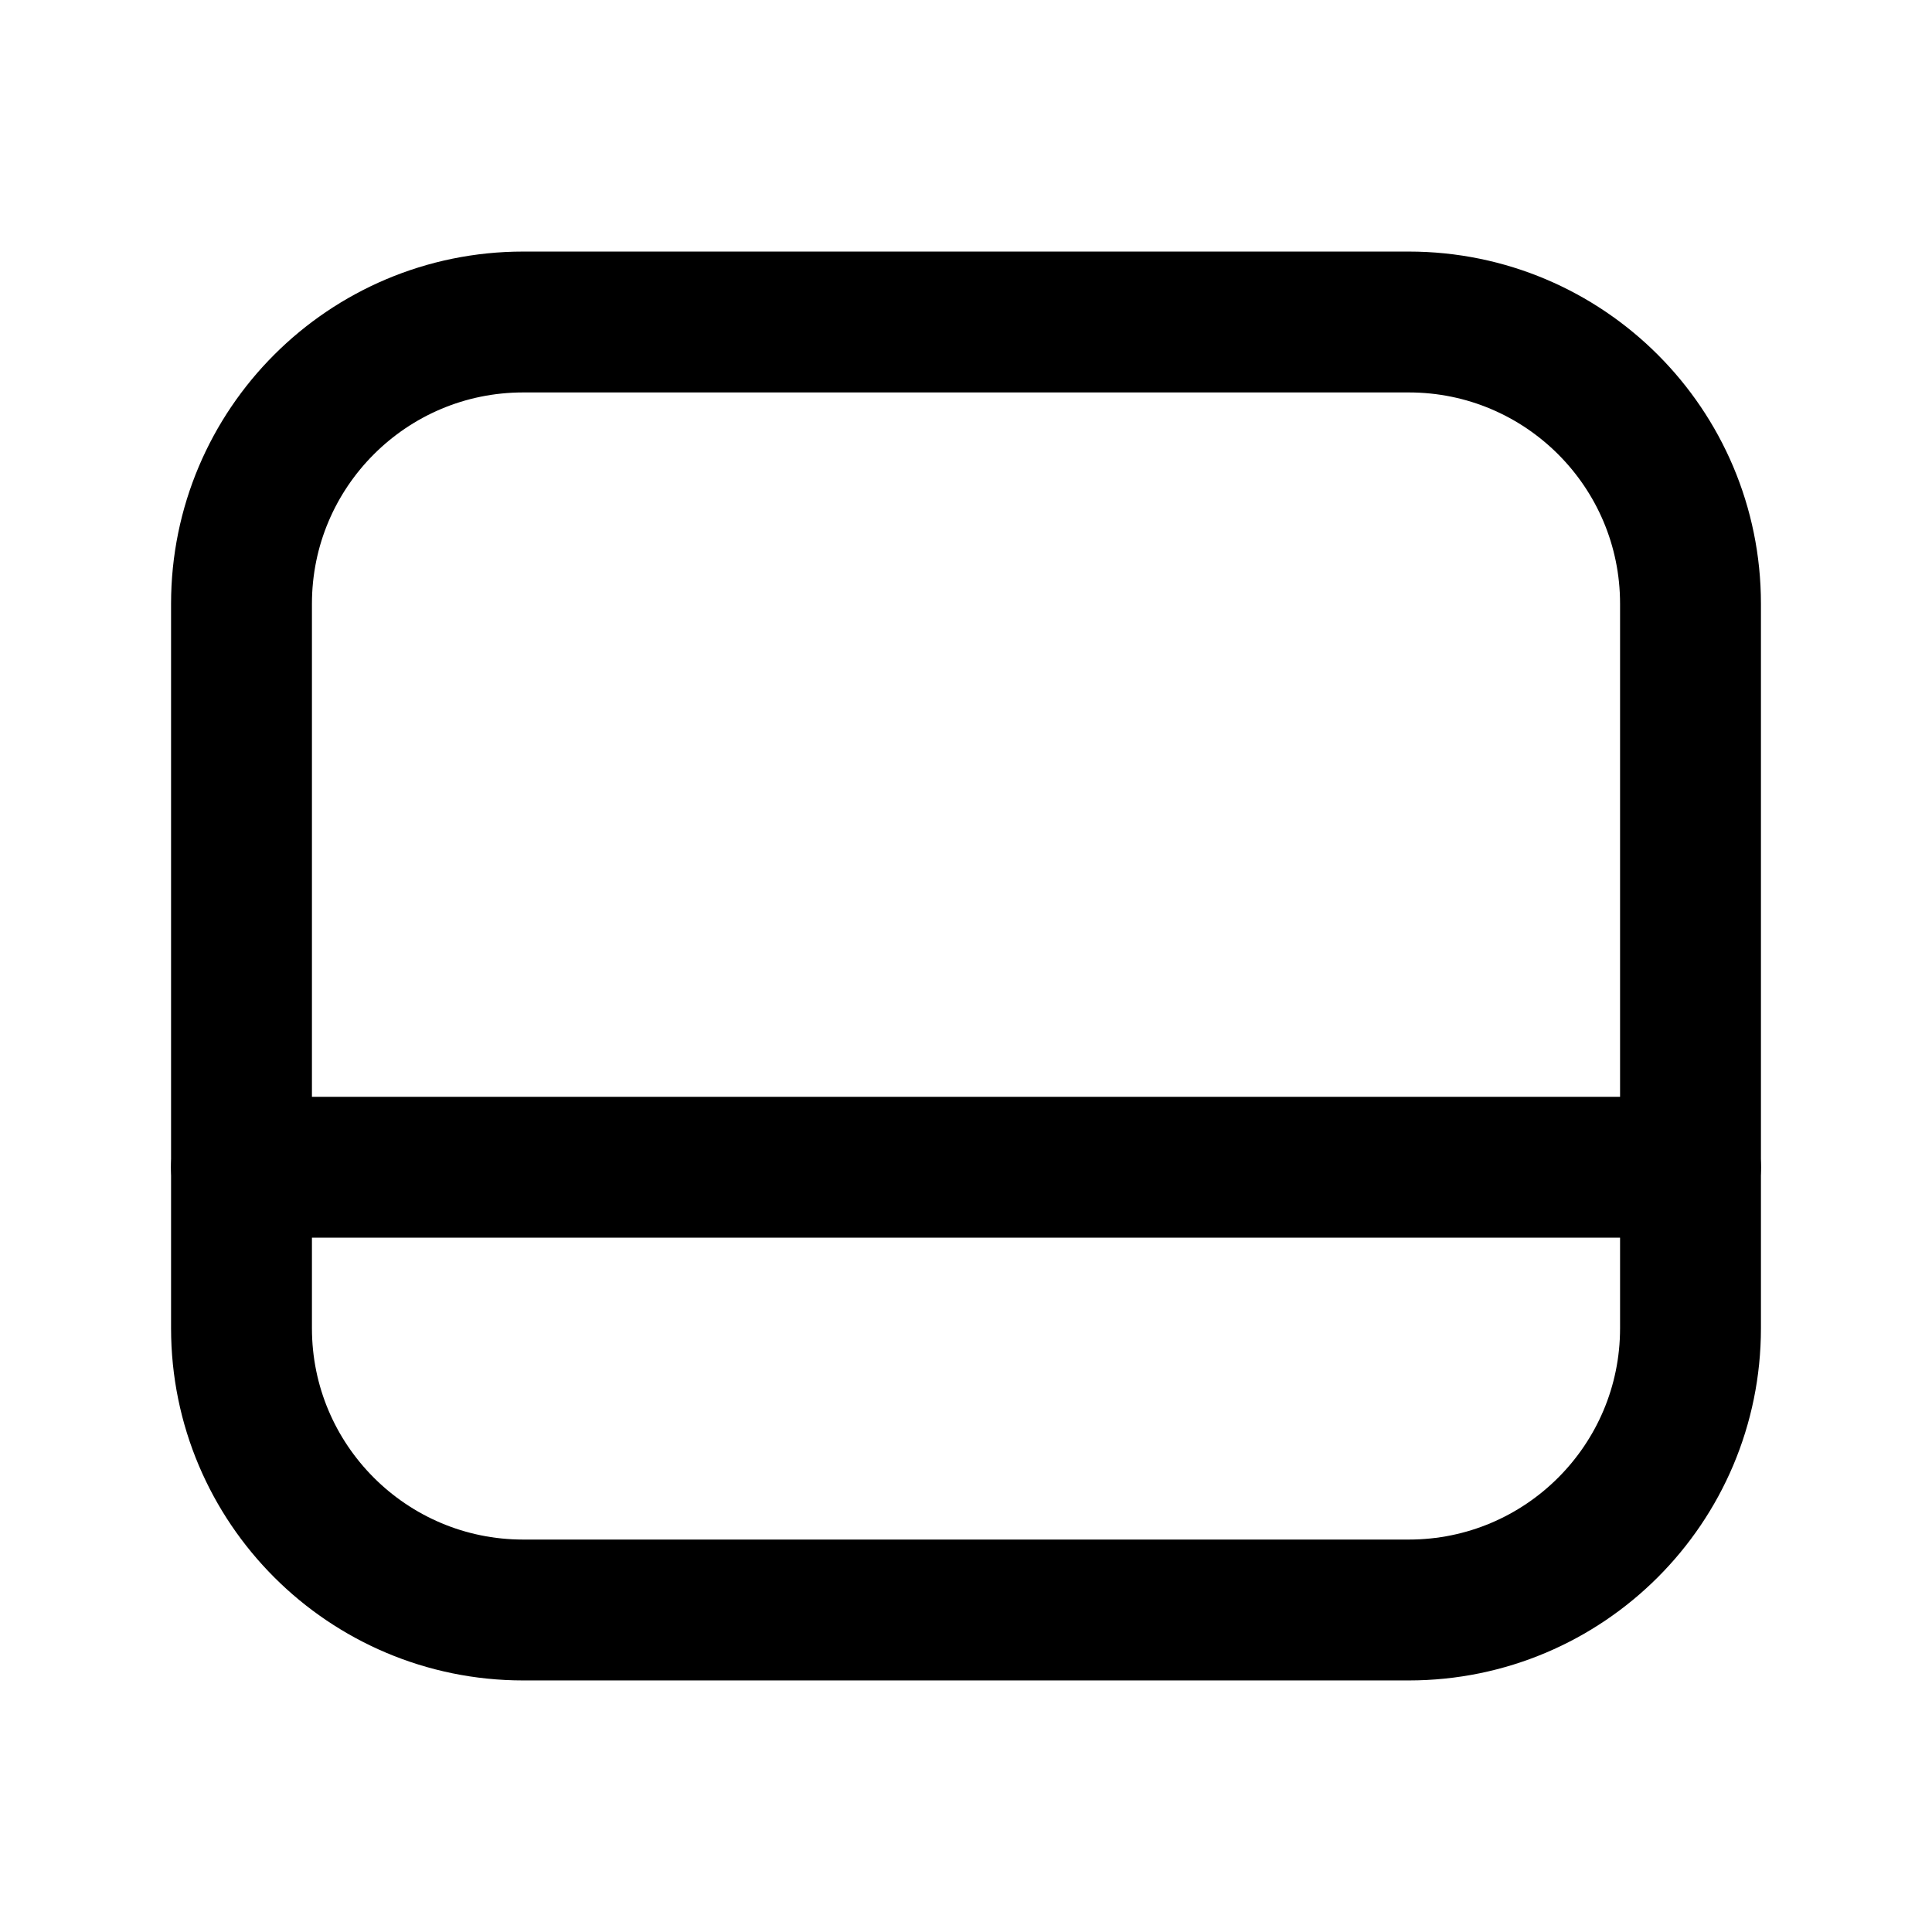
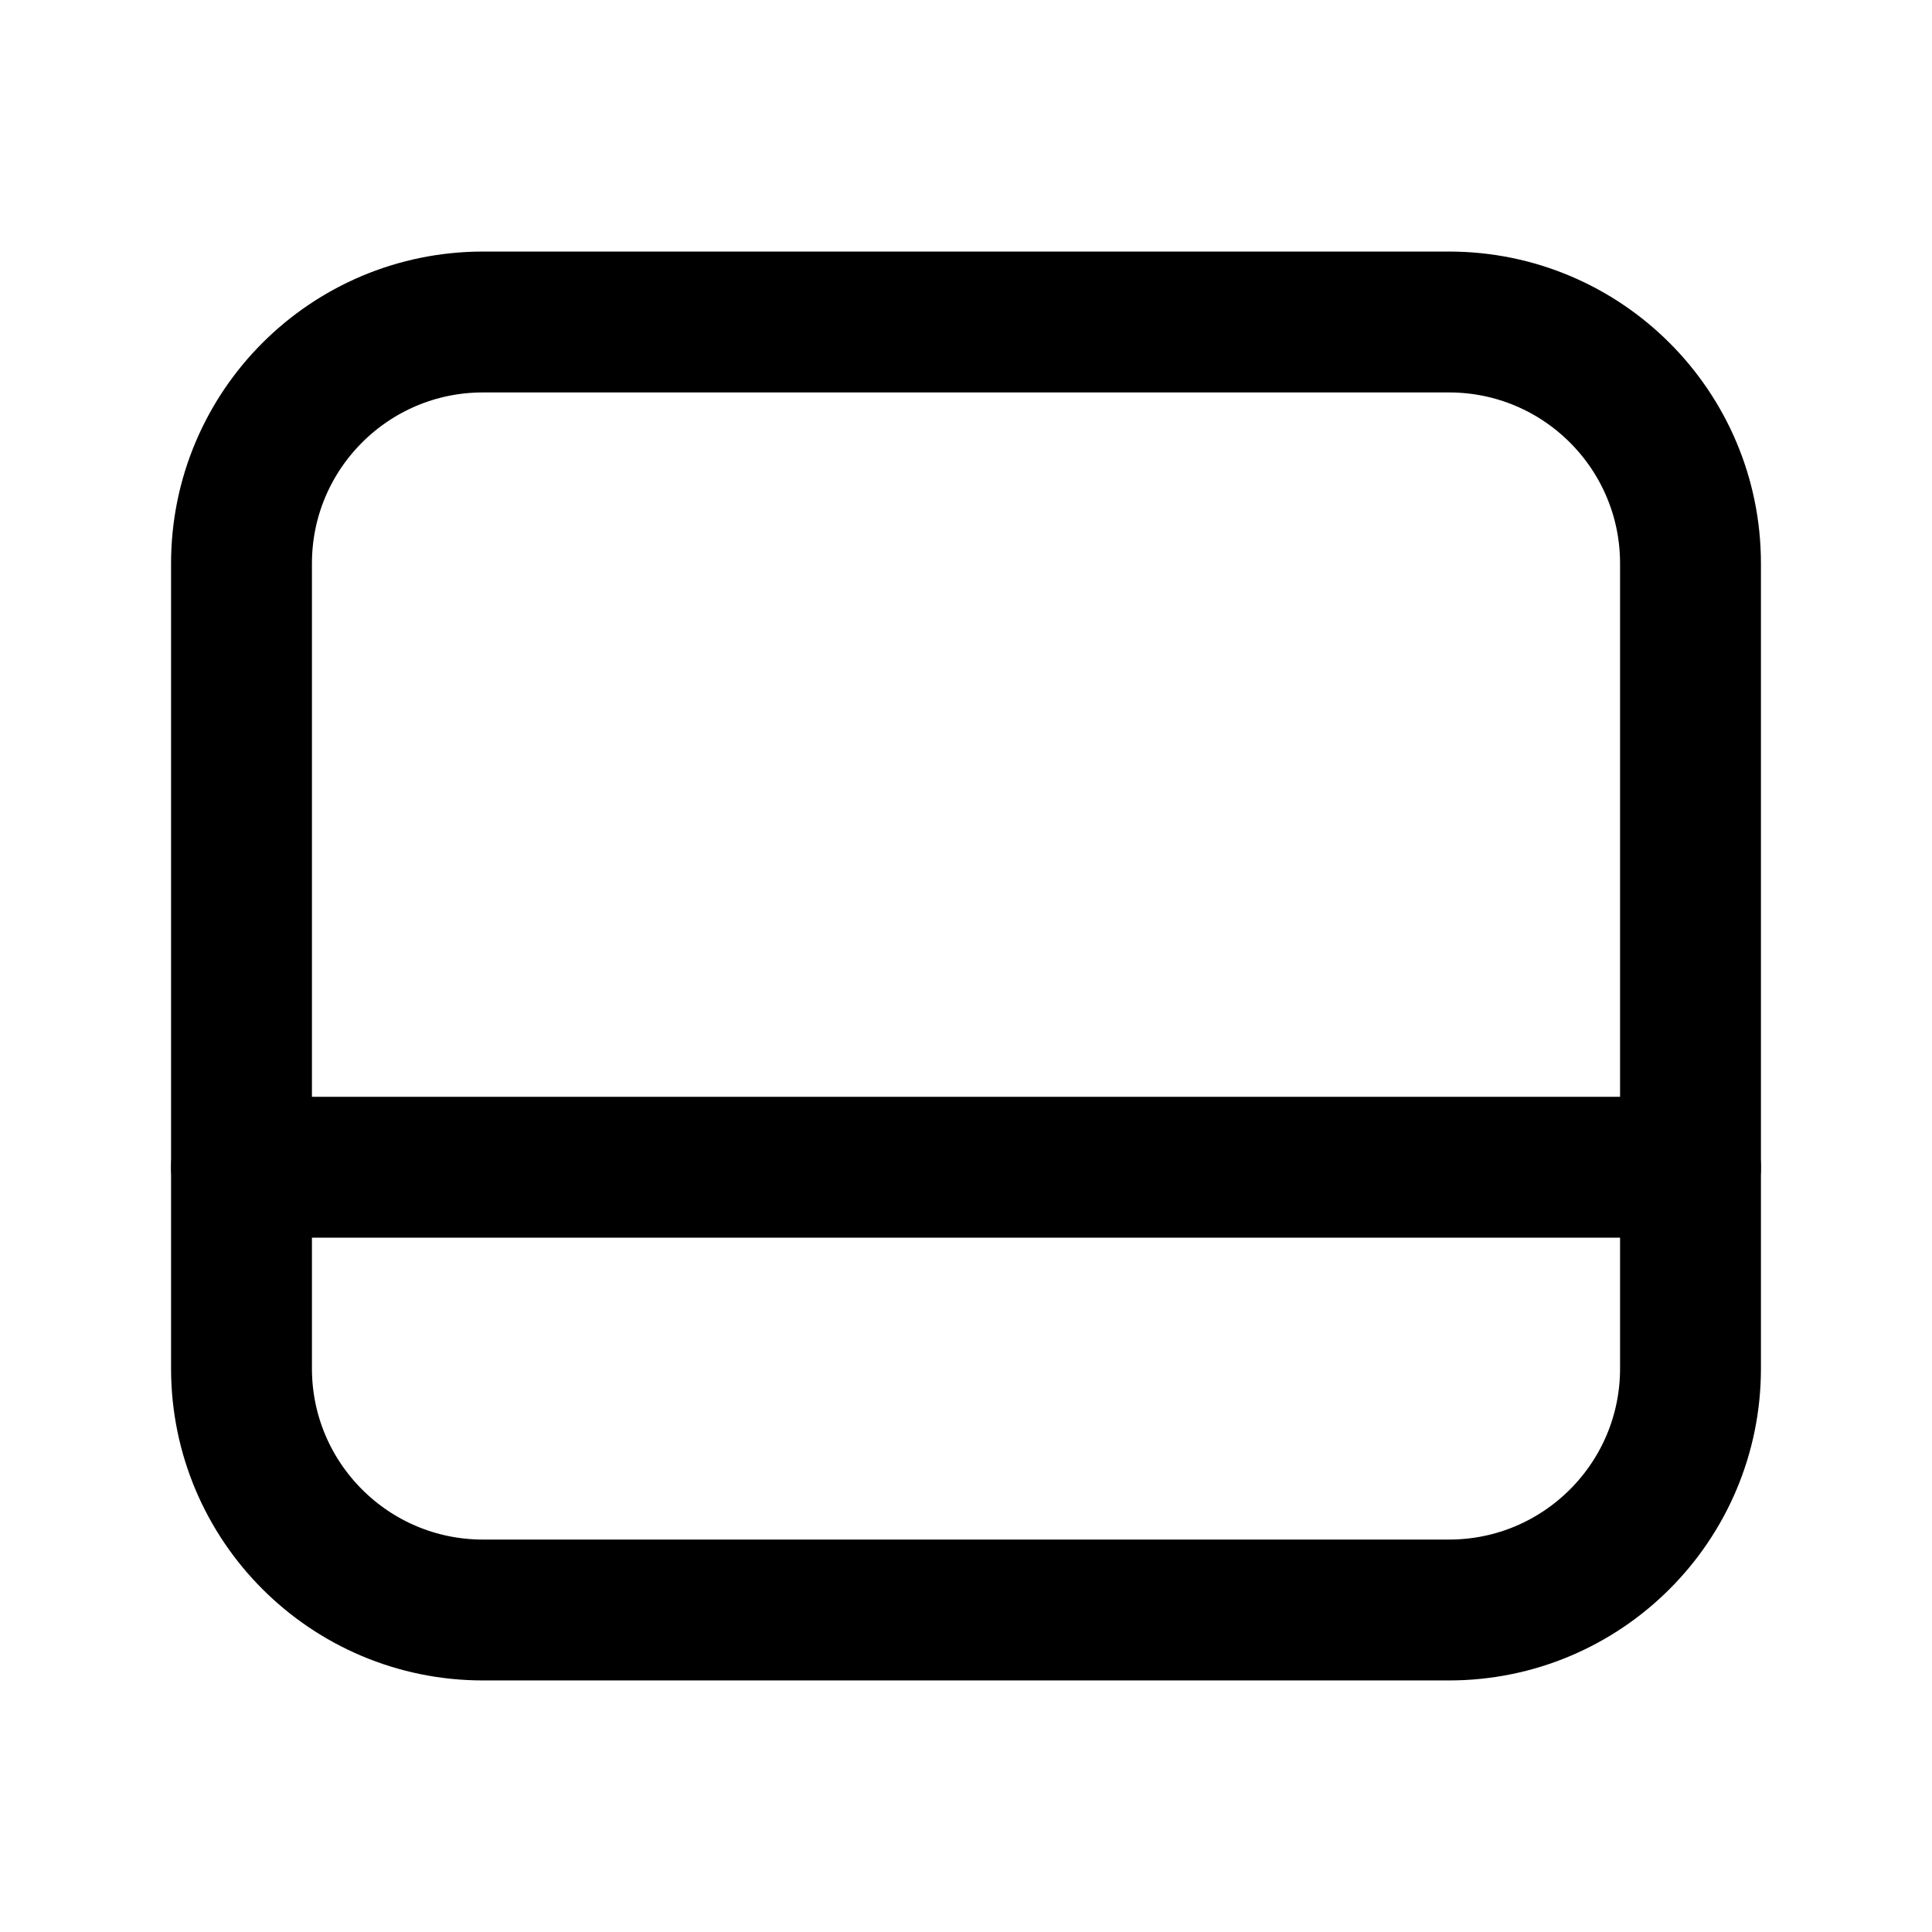
<svg xmlns="http://www.w3.org/2000/svg" viewBox="0 0 24 24" fill="none" stroke="currentColor" stroke-width="1.75" stroke-linecap="round" stroke-linejoin="round">
-   <path d="M3 7.5 A3.5 3.5 0 0 1 6.5 4 L17.5 4 A3.5 3.5 0 0 1 21 7.5 L21 16.5 A3.5 3.5 0 0 1 17.5 20 L6.5 20 A3.5 3.5 0 0 1 3 16.5 Z" />
+   <path d="M3 7 A3 3 0 0 1 6 4 L18 4 A3 3 0 0 1 21 7 L21 17 A3 3 0 0 1 18 20 L6 20 A3 3 0 0 1 3 17 Z" />
  <path d="M3 14.5 L21 14.5" />
</svg>
